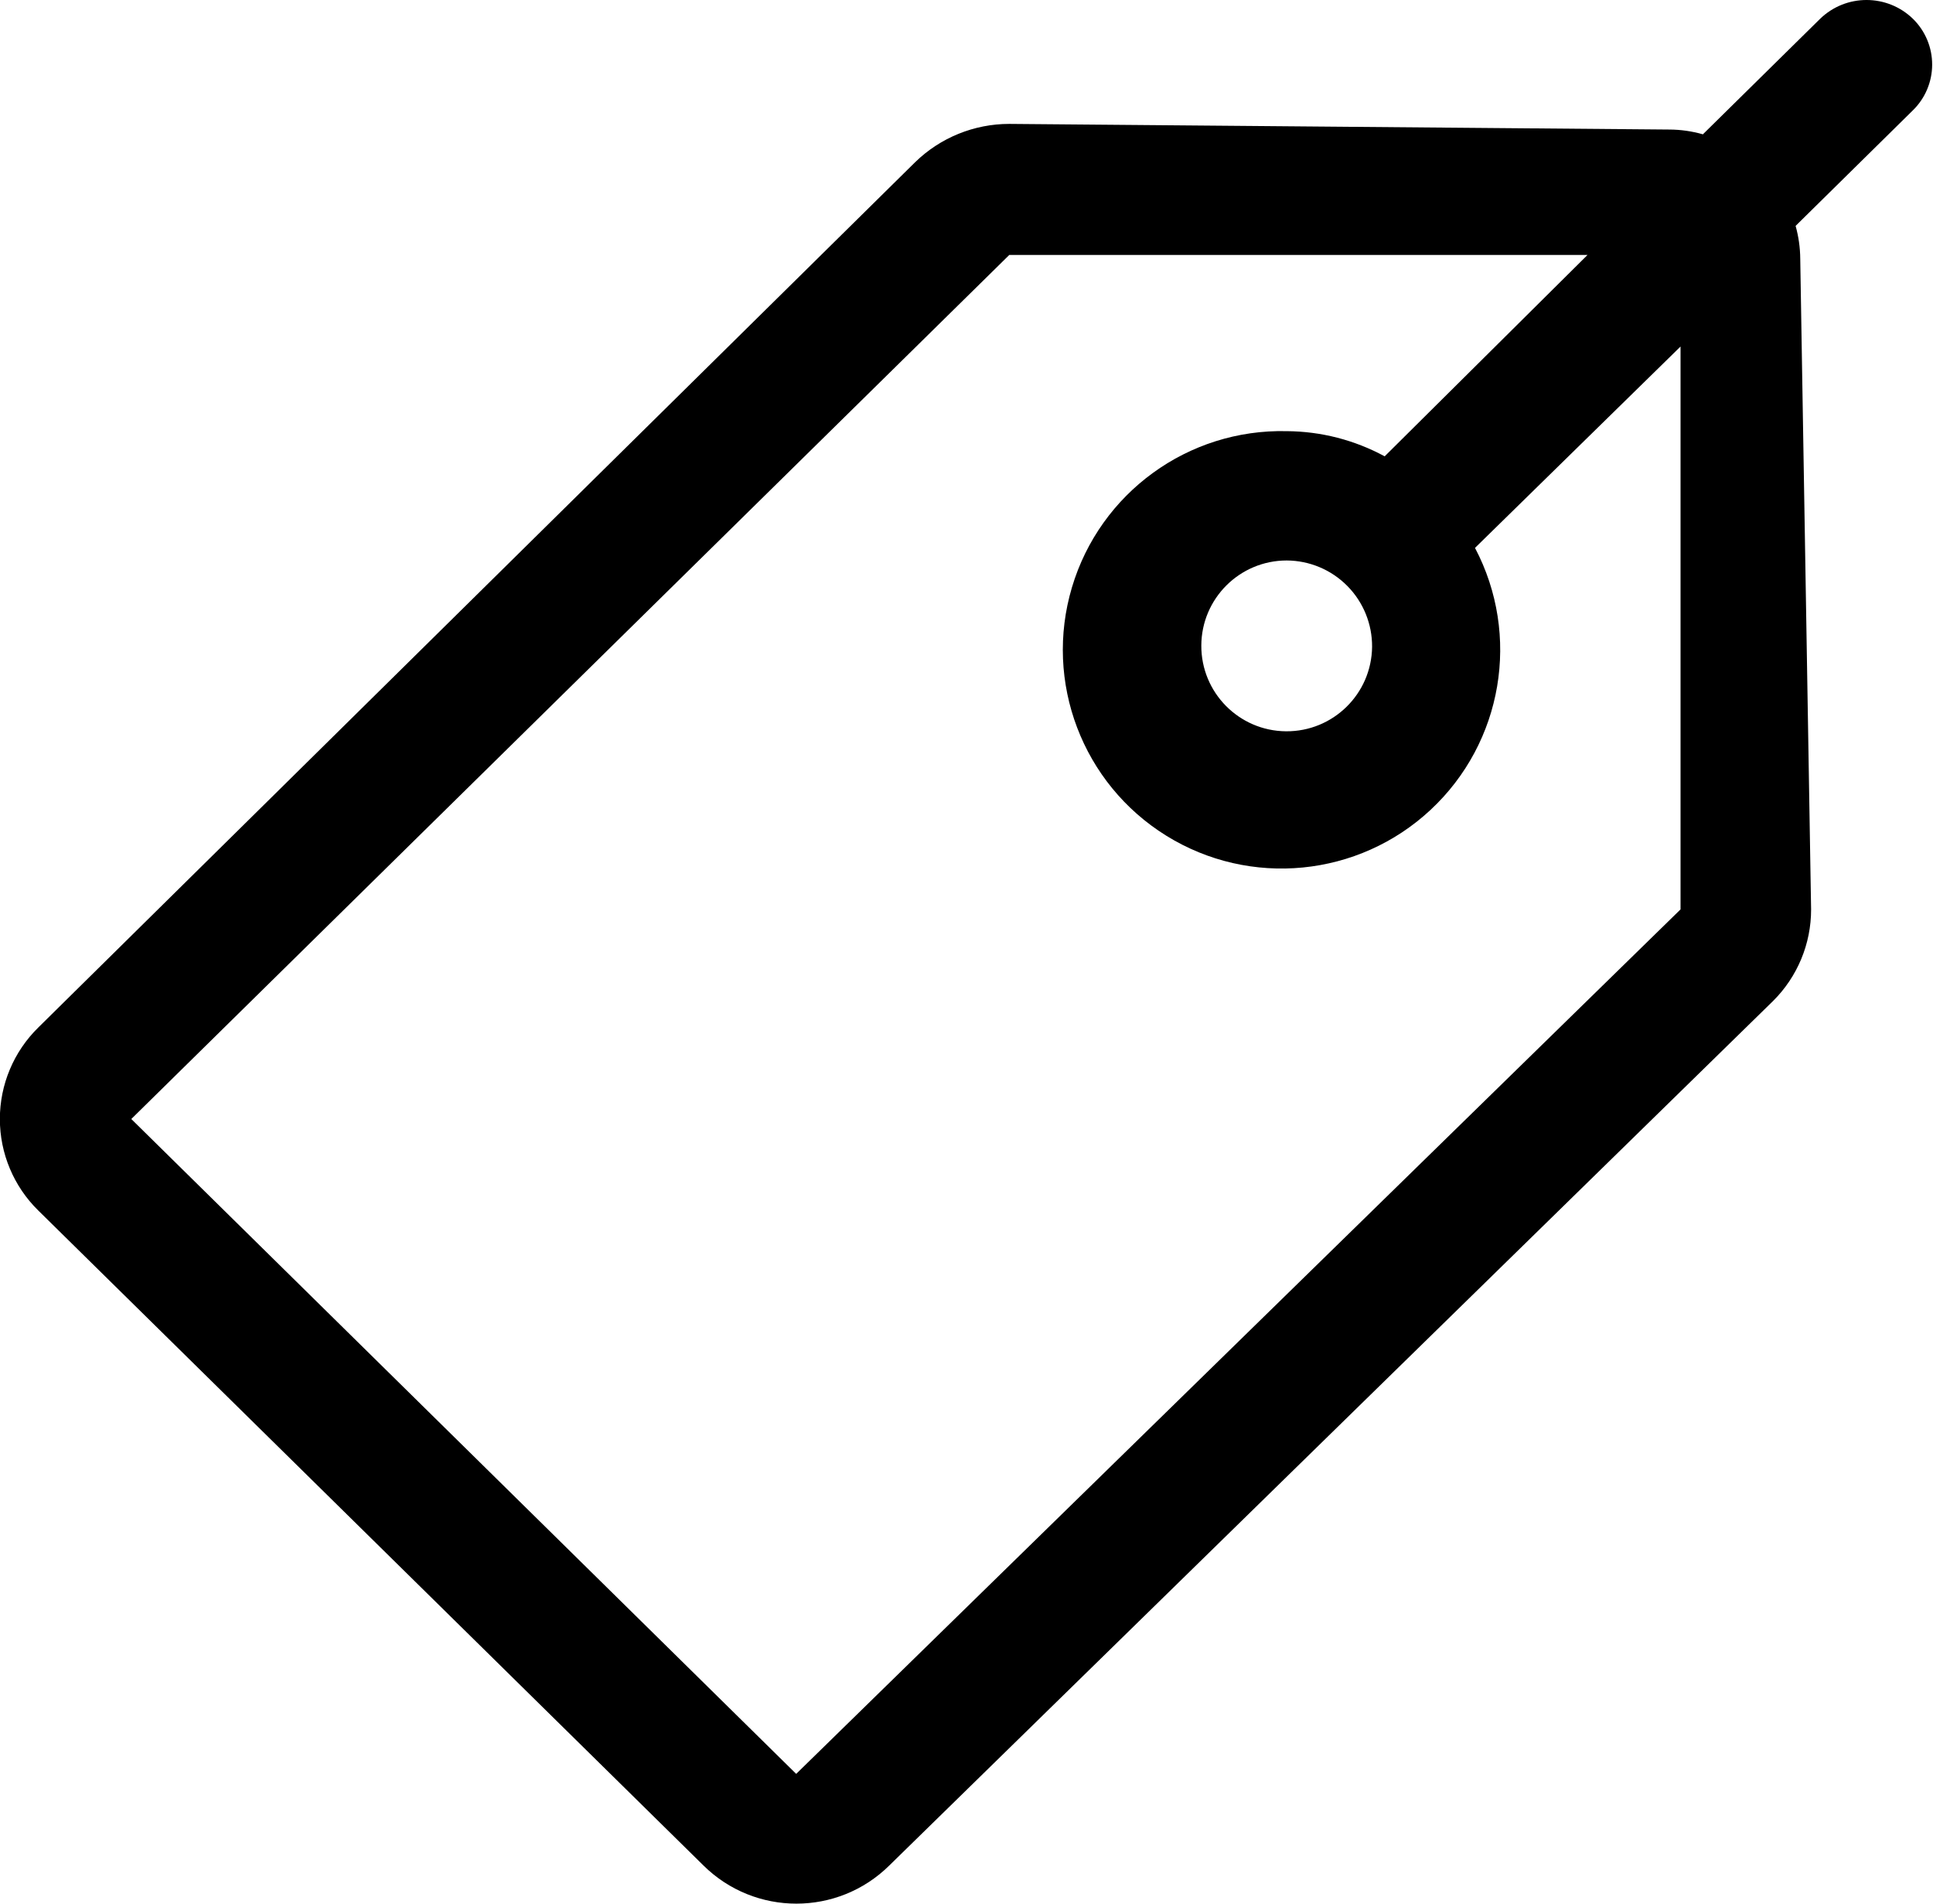
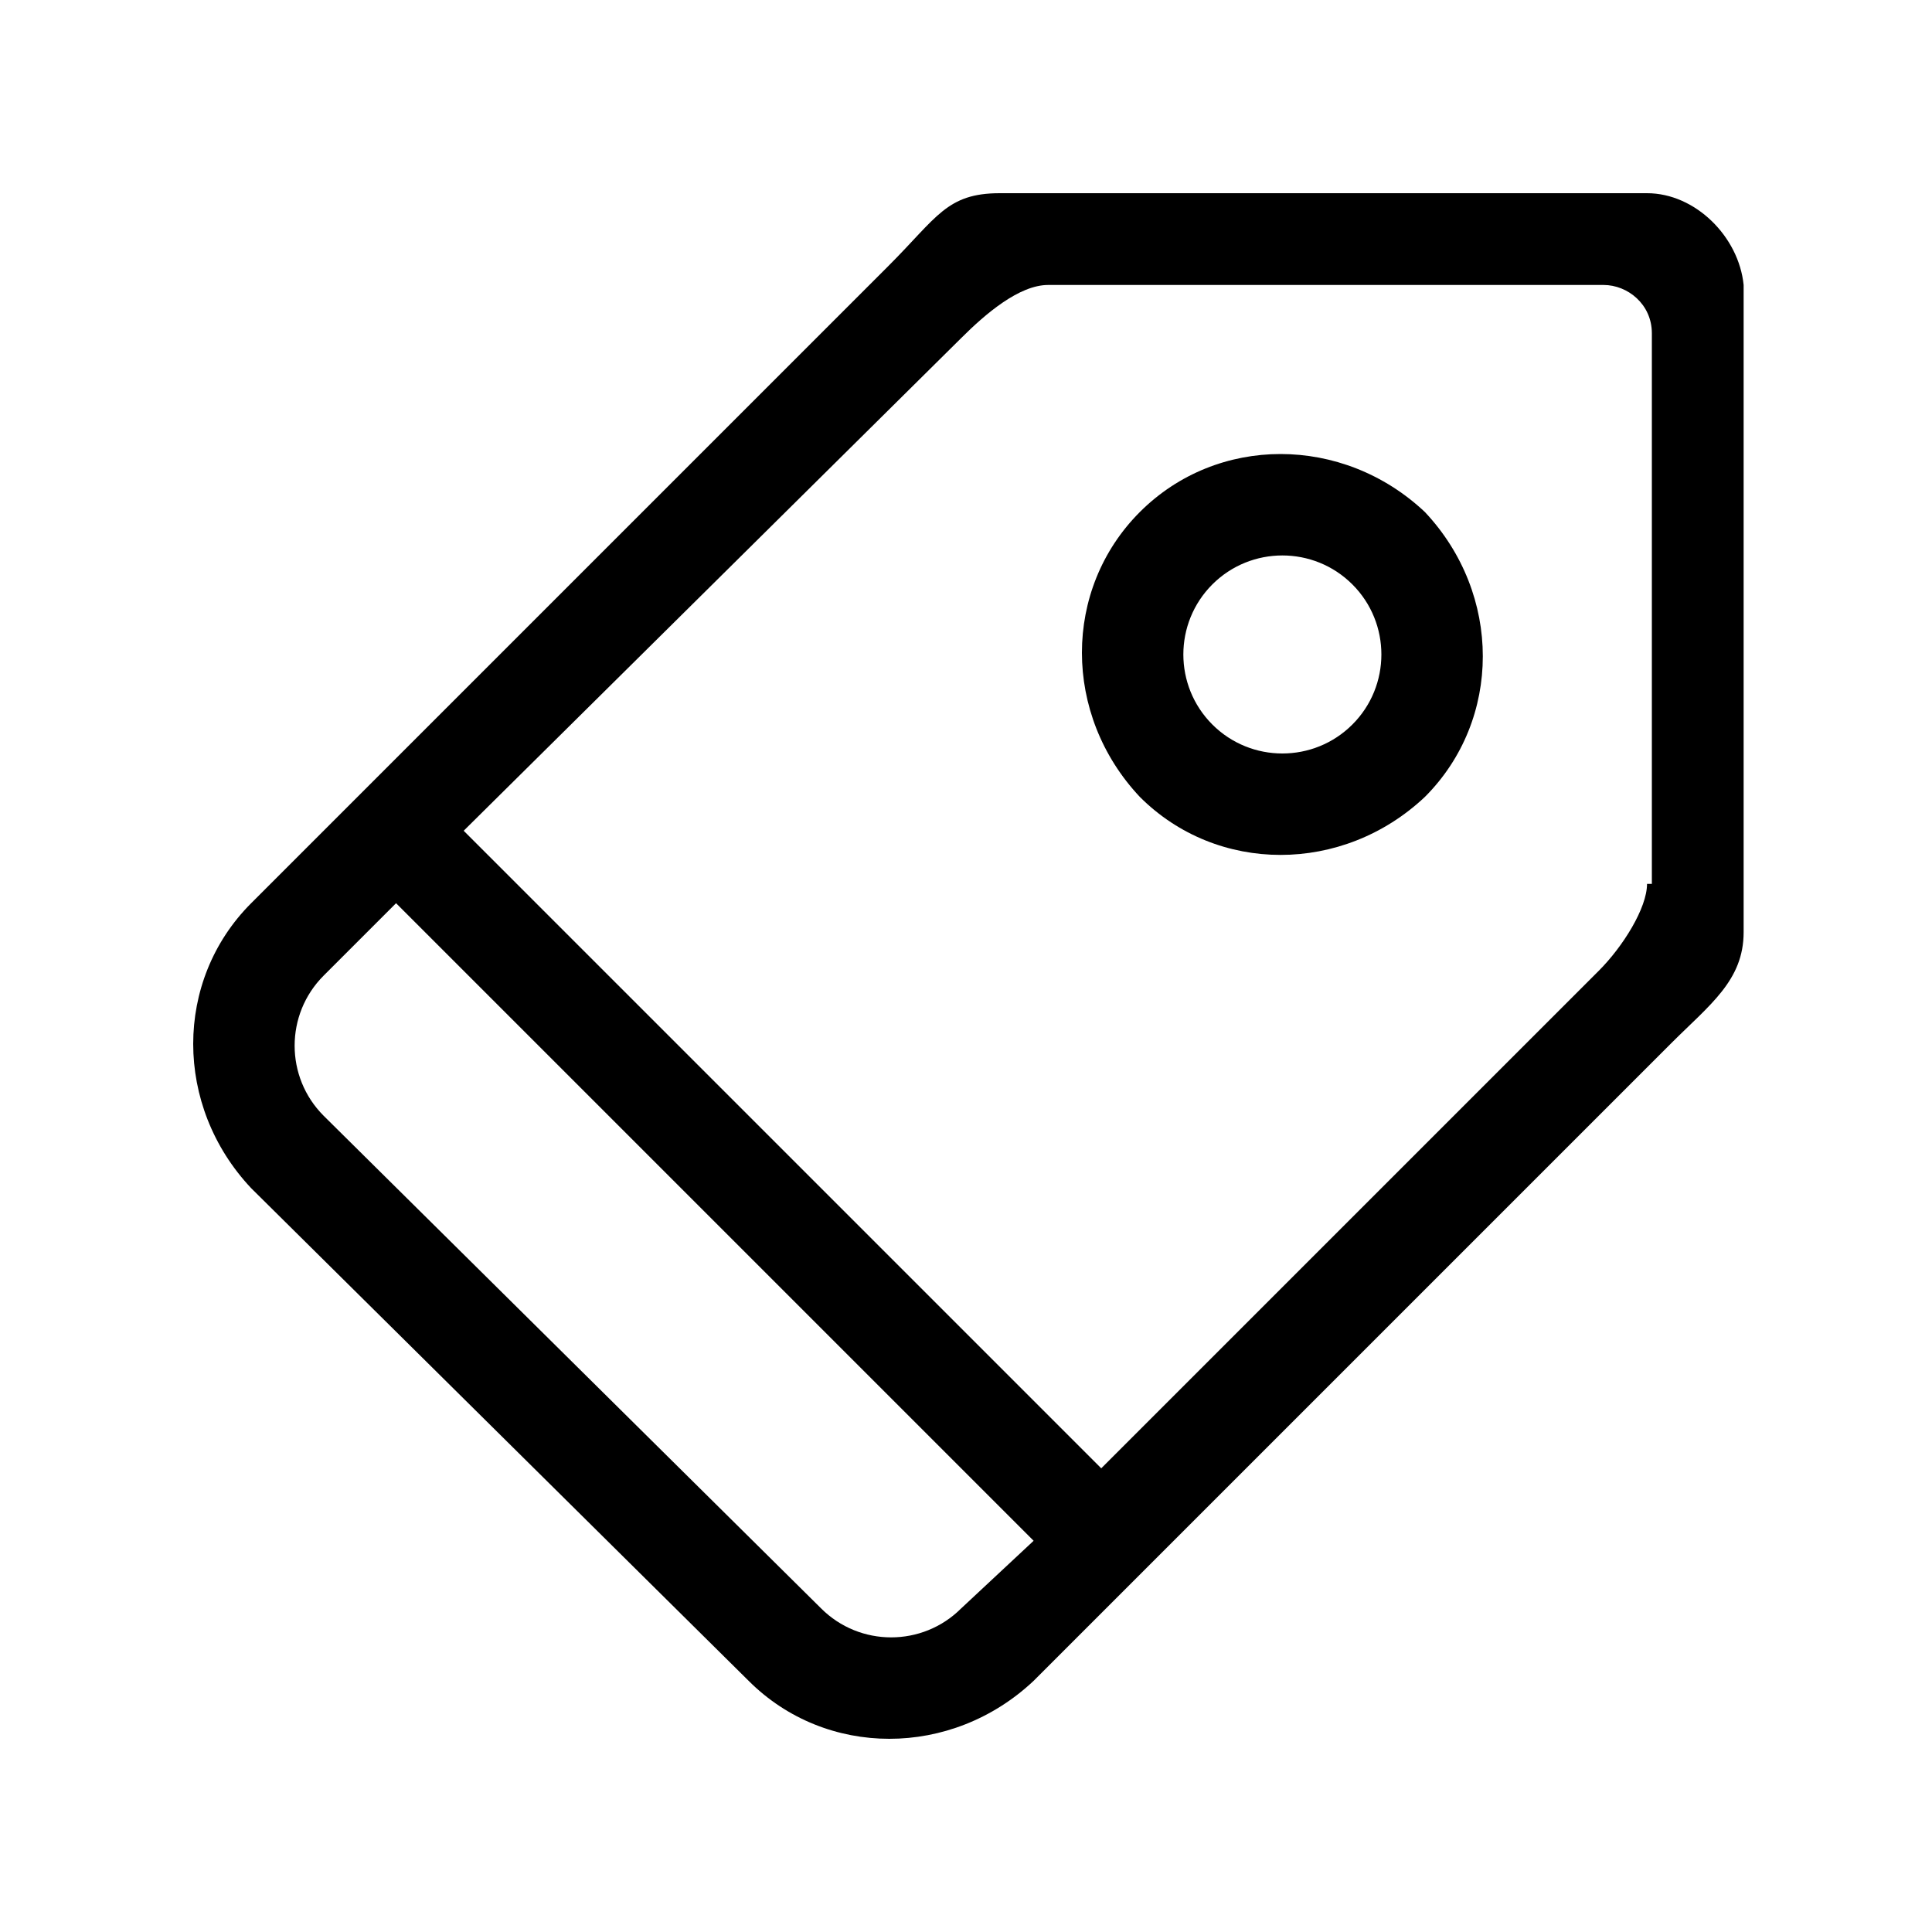
- <svg xmlns="http://www.w3.org/2000/svg" t="1583162206374" class="icon" viewBox="0 0 1040 1024" version="1.1" p-id="3522" data-spm-anchor-id="a313x.7781069.0.i0" width="48.75" height="48">
+ <svg xmlns="http://www.w3.org/2000/svg" t="1584852740143" class="icon" viewBox="0 0 1024 1024" version="1.1" p-id="3065" width="48" height="48">
  <defs>
    <style type="text/css" />
  </defs>
-   <path d="M1029.25 10.156a35.88 35.88 0 0 0-50.027 0l-63.03 62.096a66.461 66.461 0 0 0-18.115-2.568L542.988 66.65a72.577 72.577 0 0 0-50.564 20.543L20.636 552.678a68.936 68.936 0 0 0 0 98.513l357.821 352.265a71.153 71.153 0 0 0 100.03 0l475.476-465.018a69.263 69.263 0 0 0 20.45-49.256l-5.836-349.931a67.558 67.558 0 0 0-2.498-17.742l63.03-62.096A34.433 34.433 0 0 0 1029.25 10.156z m-125.079 479.025L428.368 954.199 70.64 601.934 543.011 137.149h311.109l-109.135 108.317a111.913 111.913 0 0 0-52.688-13.54 117.655 117.655 0 1 0 101.291 62.796l110.582-108.317v302.775z m-165.955-141.233a45.942 45.942 0 1 1-45.918-46.455 46.128 46.128 0 0 1 45.918 46.455z" p-id="3523" />
+   <path d="M604.16 271.36c-40.96 40.96-40.96 107.52 0 151.04 40.96 40.96 107.52 40.96 151.04 0 40.96-40.96 40.96-107.52 0-151.04-43.52-40.96-110.08-40.96-151.04 0zM716.8 384c-20.48 20.48-53.76 20.48-74.24 0-20.48-20.48-20.48-53.76 0-74.24 20.48-20.48 53.76-20.48 74.24 0 20.48 20.48 20.48 53.76 0 74.24z m156.16-281.6H529.92c-28.16 0-33.28 12.8-58.88 38.4L133.12 478.72c-40.96 40.96-40.96 107.52 0 151.04L396.8 890.88c40.96 40.96 107.52 40.96 151.04 0l337.92-337.92c20.48-20.48 38.4-33.28 38.4-58.88V151.04c-2.56-25.6-25.6-48.64-51.2-48.64zM509.44 852.48c-20.48 20.48-53.76 20.48-74.24 0L171.52 591.36c-20.48-20.48-20.48-53.76 0-74.24l38.4-38.4 337.92 337.92-38.4 35.84z m363.52-384c0 12.8-12.8 33.28-25.6 46.08L583.68 778.24 245.76 440.32 509.44 179.2c12.8-12.8 30.72-28.16 46.08-28.16h294.4c12.8 0 25.6 10.24 25.6 25.6v291.84z" p-id="3066" />
</svg>
